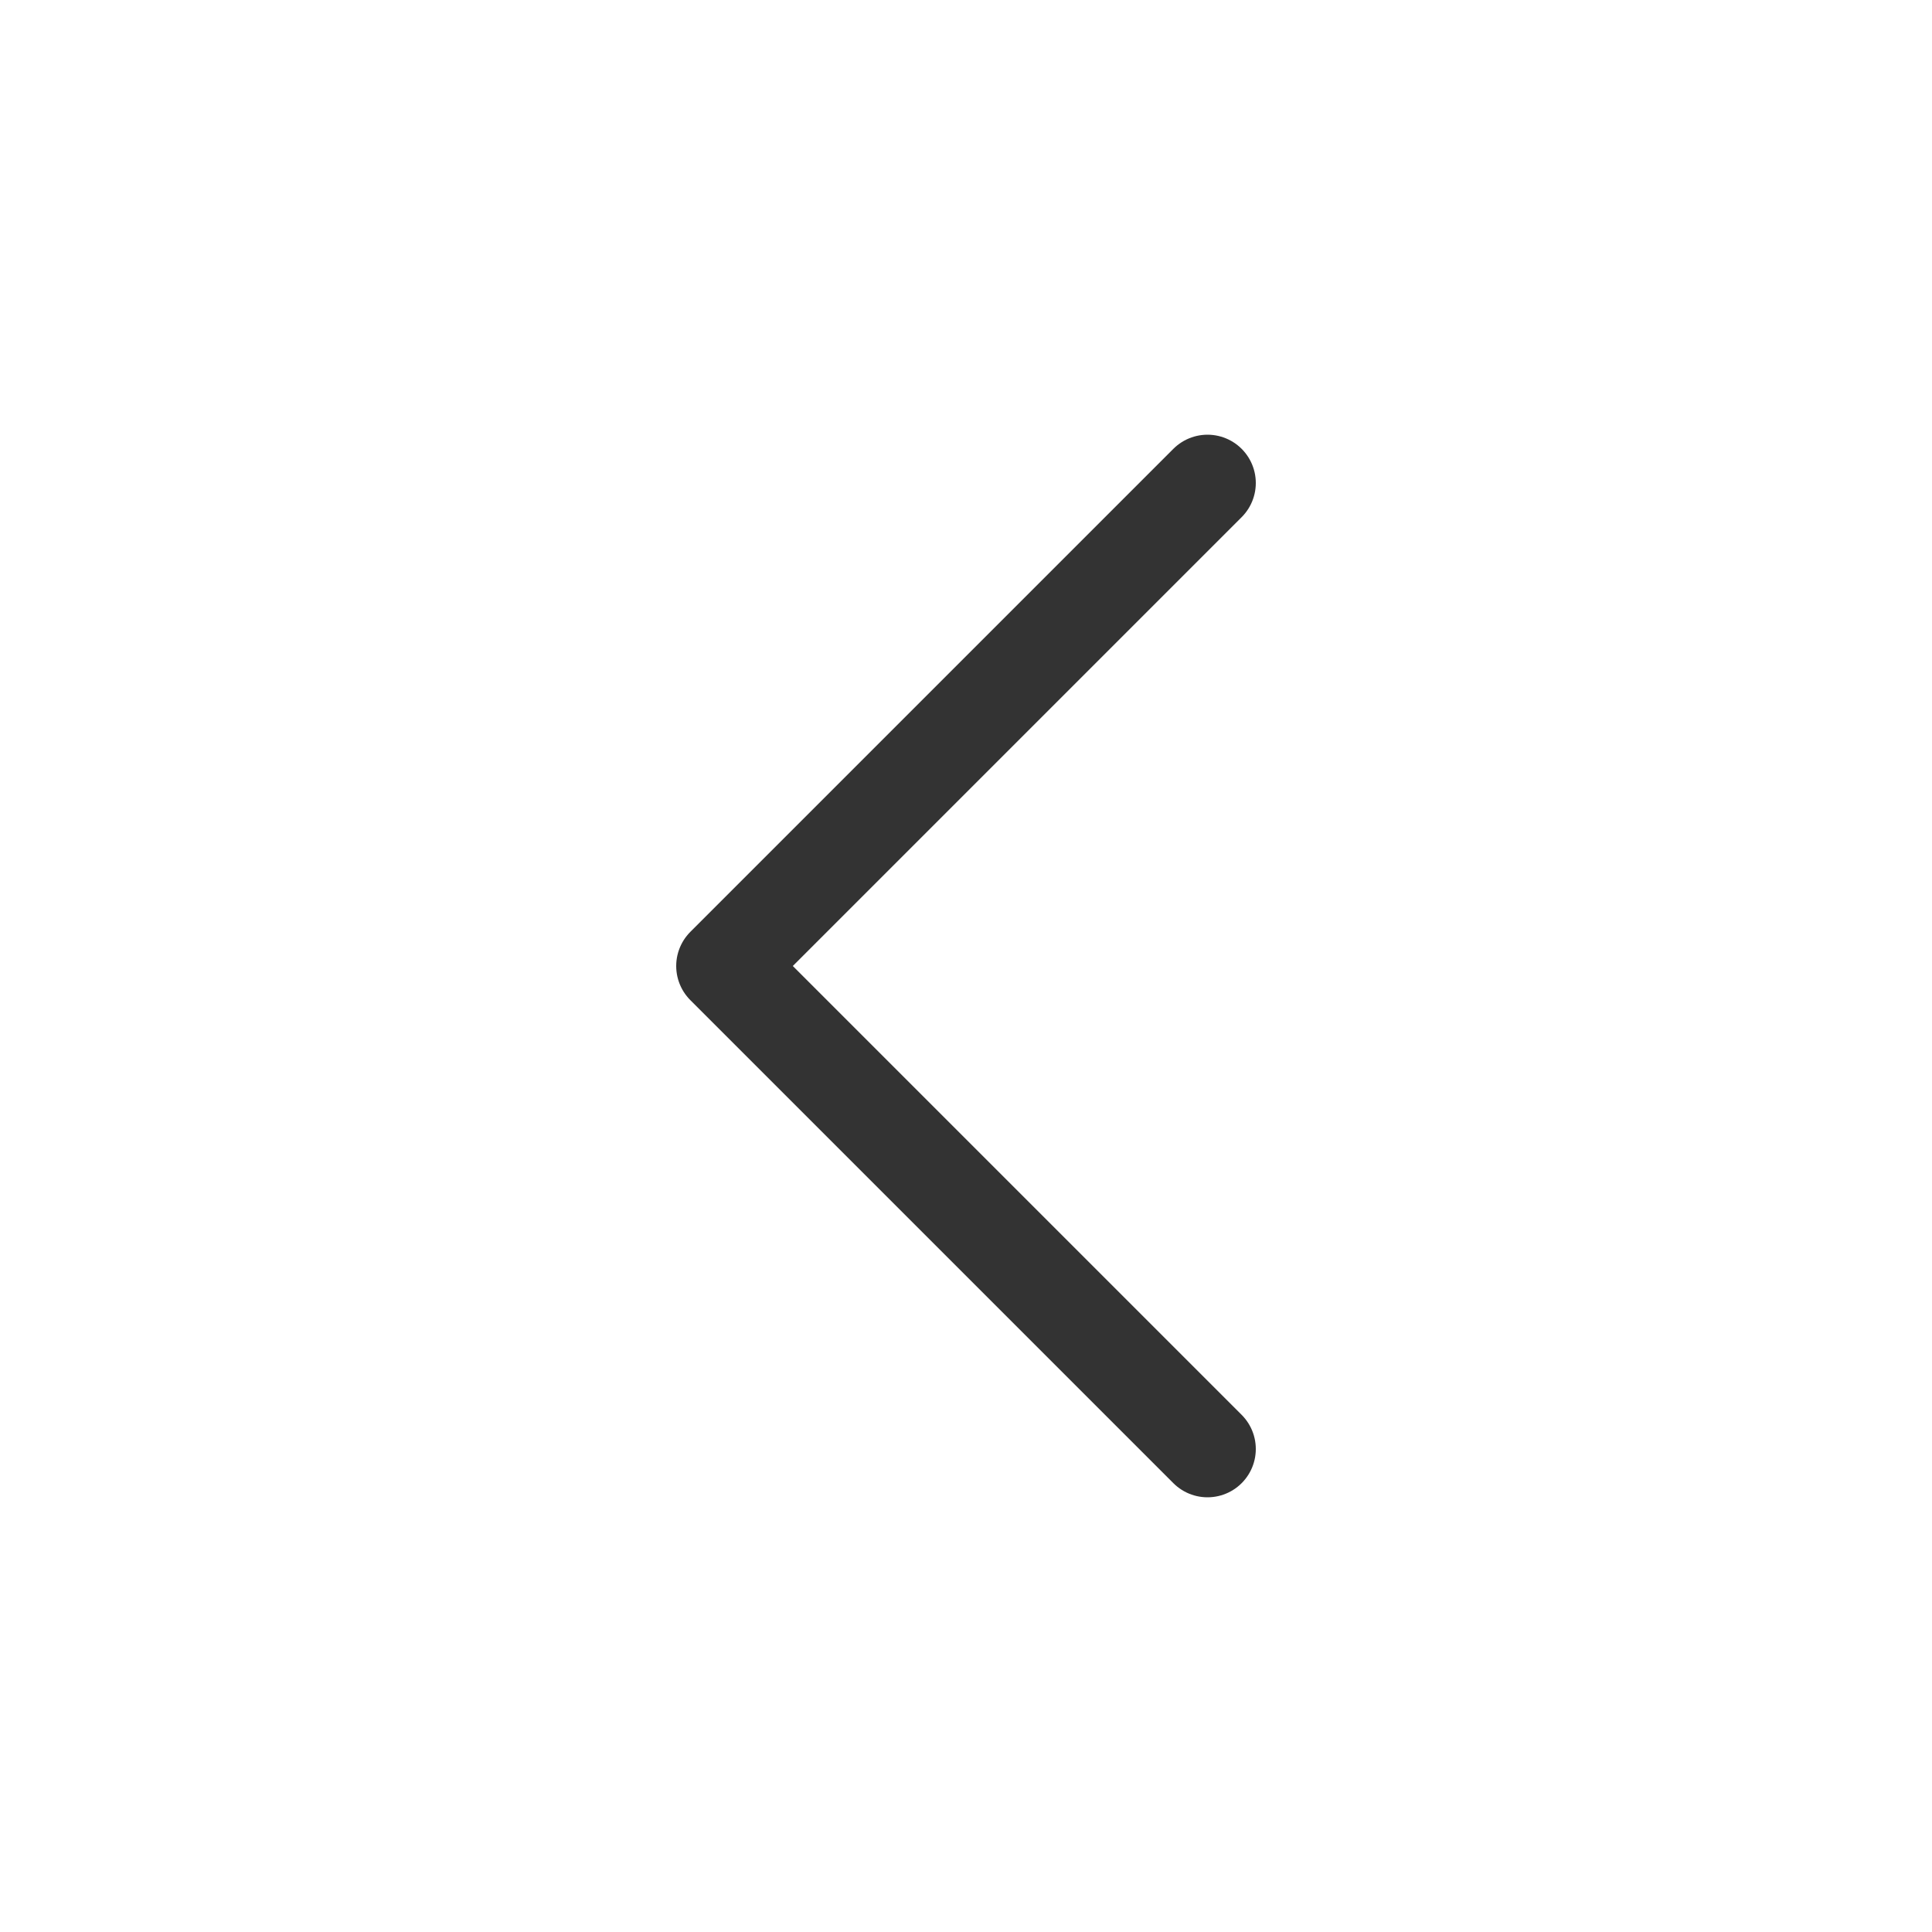
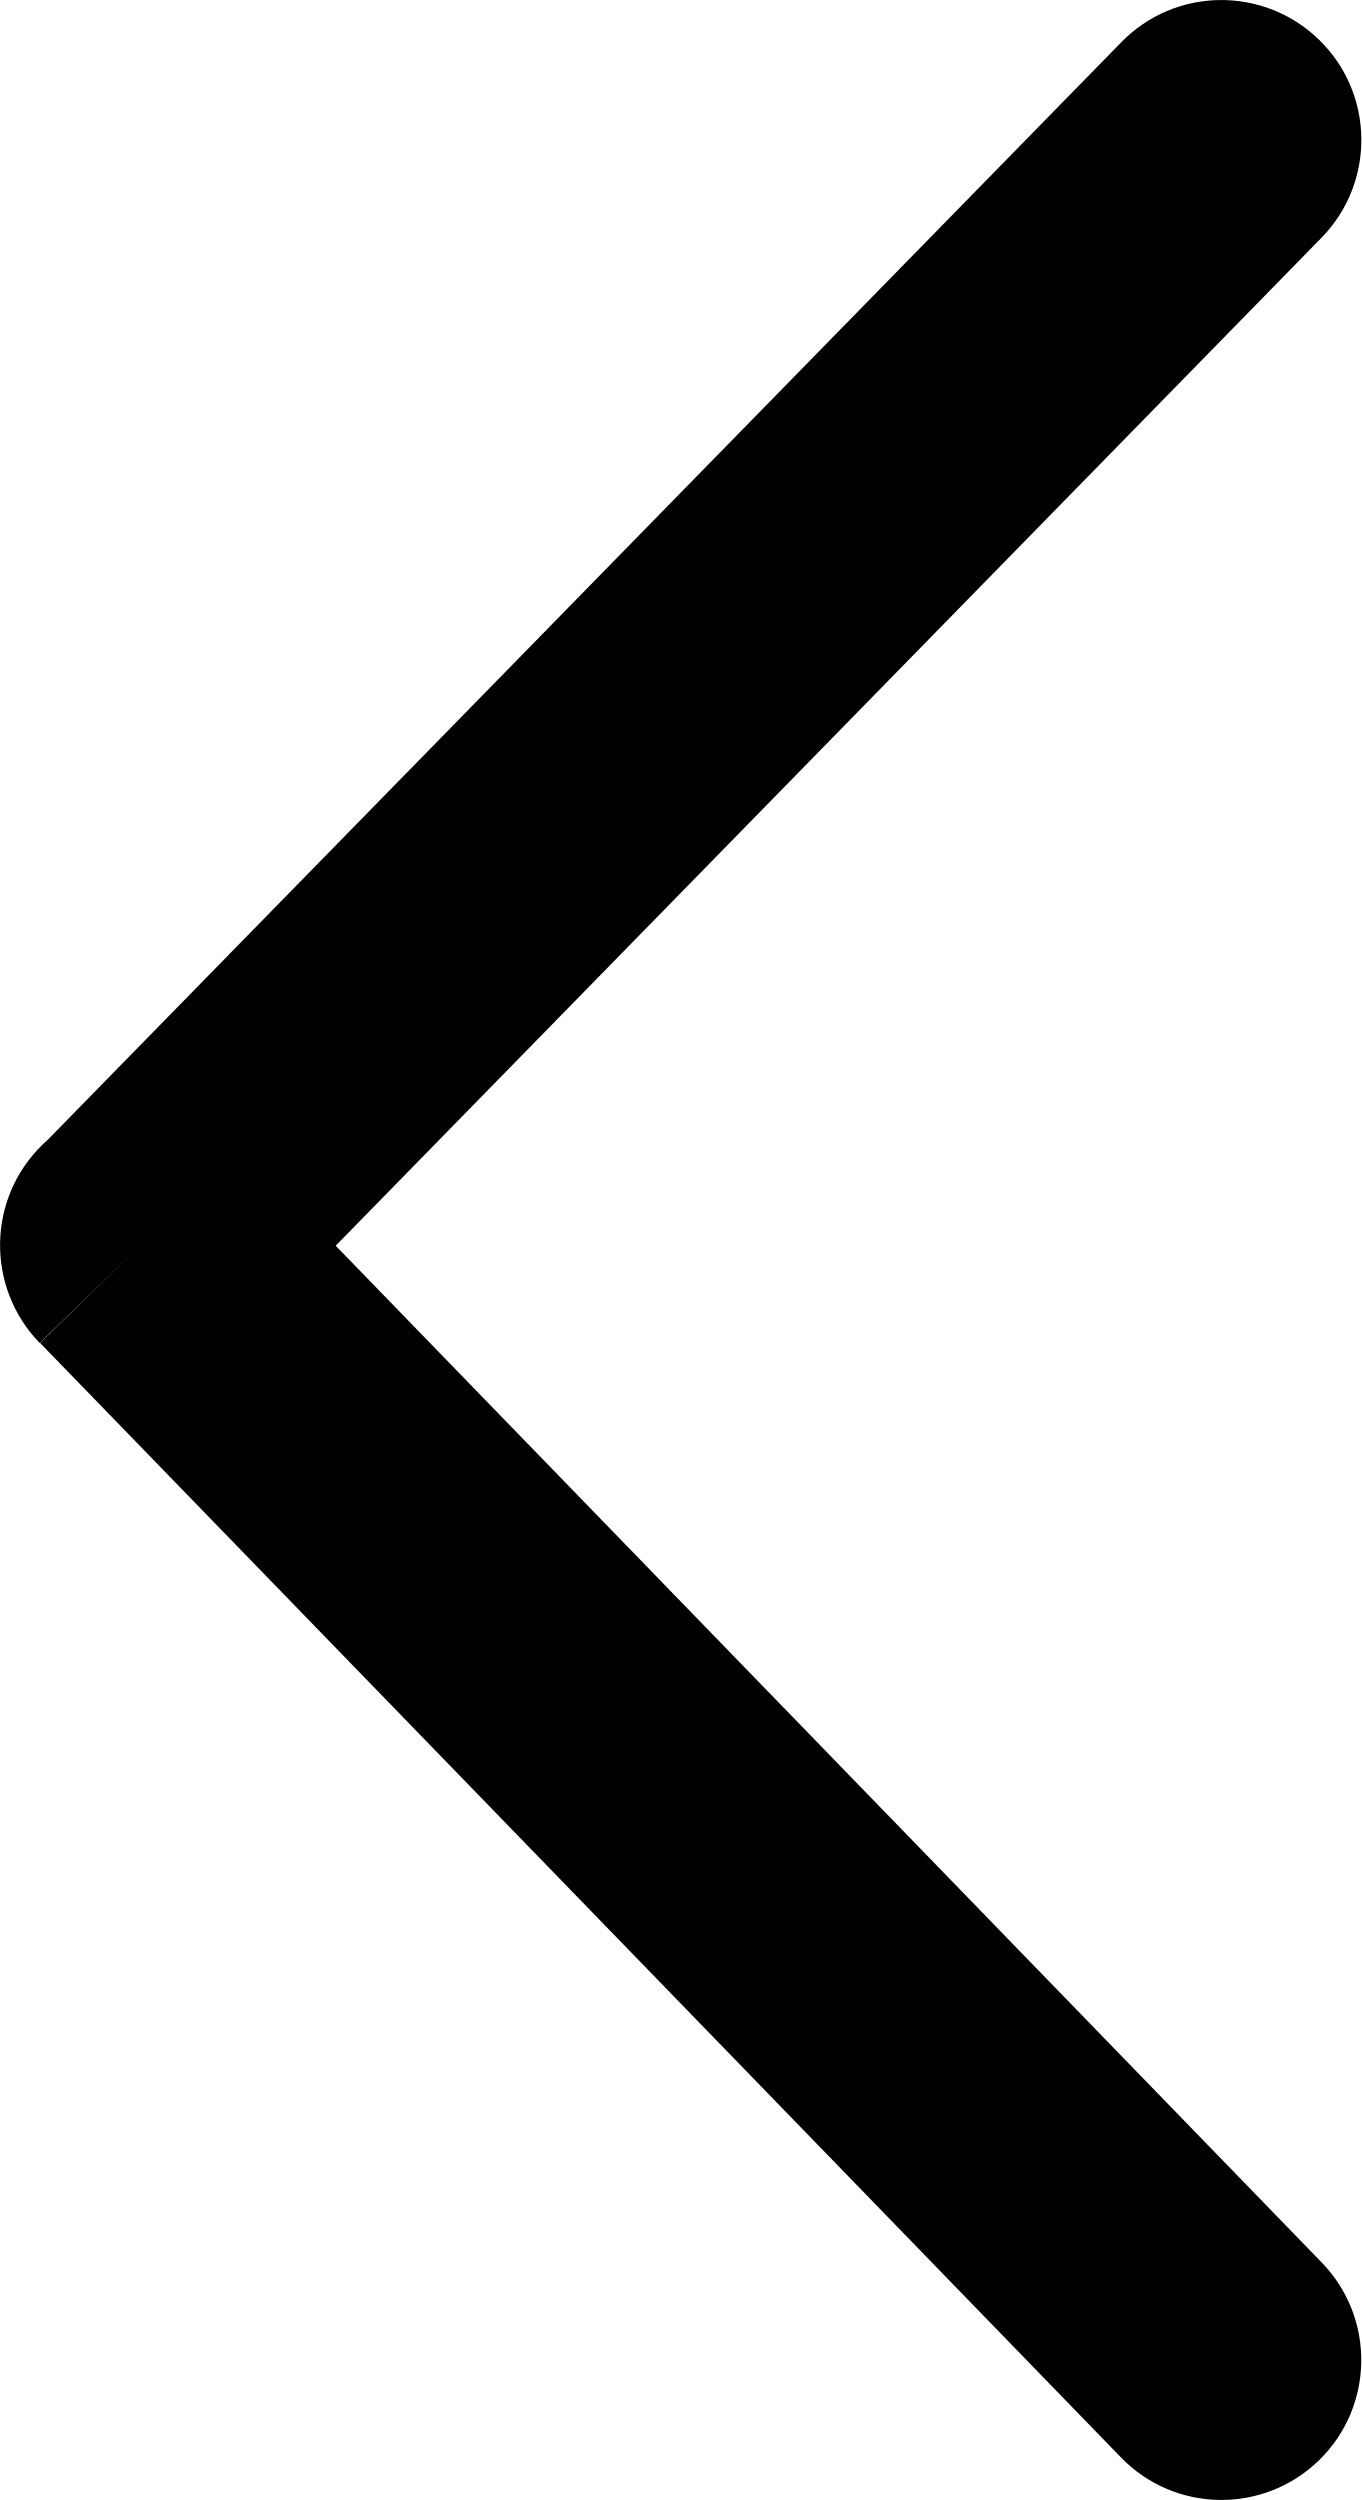
- <svg xmlns="http://www.w3.org/2000/svg" width="20" height="20" viewBox="0 0 20 20" fill="none">
-   <path d="M12.5 15L7.5 10L12.5 5" stroke="#333333" stroke-linecap="round" stroke-linejoin="round" />
+ <svg xmlns="http://www.w3.org/2000/svg" version="1.1" id="Layer_1" x="0px" y="0px" viewBox="0 0 66.91 122.88" style="enable-background:new 0 0 66.91 122.88" xml:space="preserve">
+   <g>
+     <path d="M64.96,111.2c2.65,2.73,2.59,7.08-0.13,9.73c-2.73,2.65-7.08,2.59-9.73-0.14L1.97,66.01l4.93-4.8l-4.95,4.8 c-2.65-2.74-2.59-7.1,0.15-9.76c0.08-0.08,0.16-0.15,0.24-0.22L55.1,2.09c2.65-2.73,7-2.79,9.73-0.14 c2.73,2.65,2.78,7.01,0.13,9.73L16.5,61.23L64.96,111.2L64.96,111.2L64.96,111.2z" />
+   </g>
</svg>
